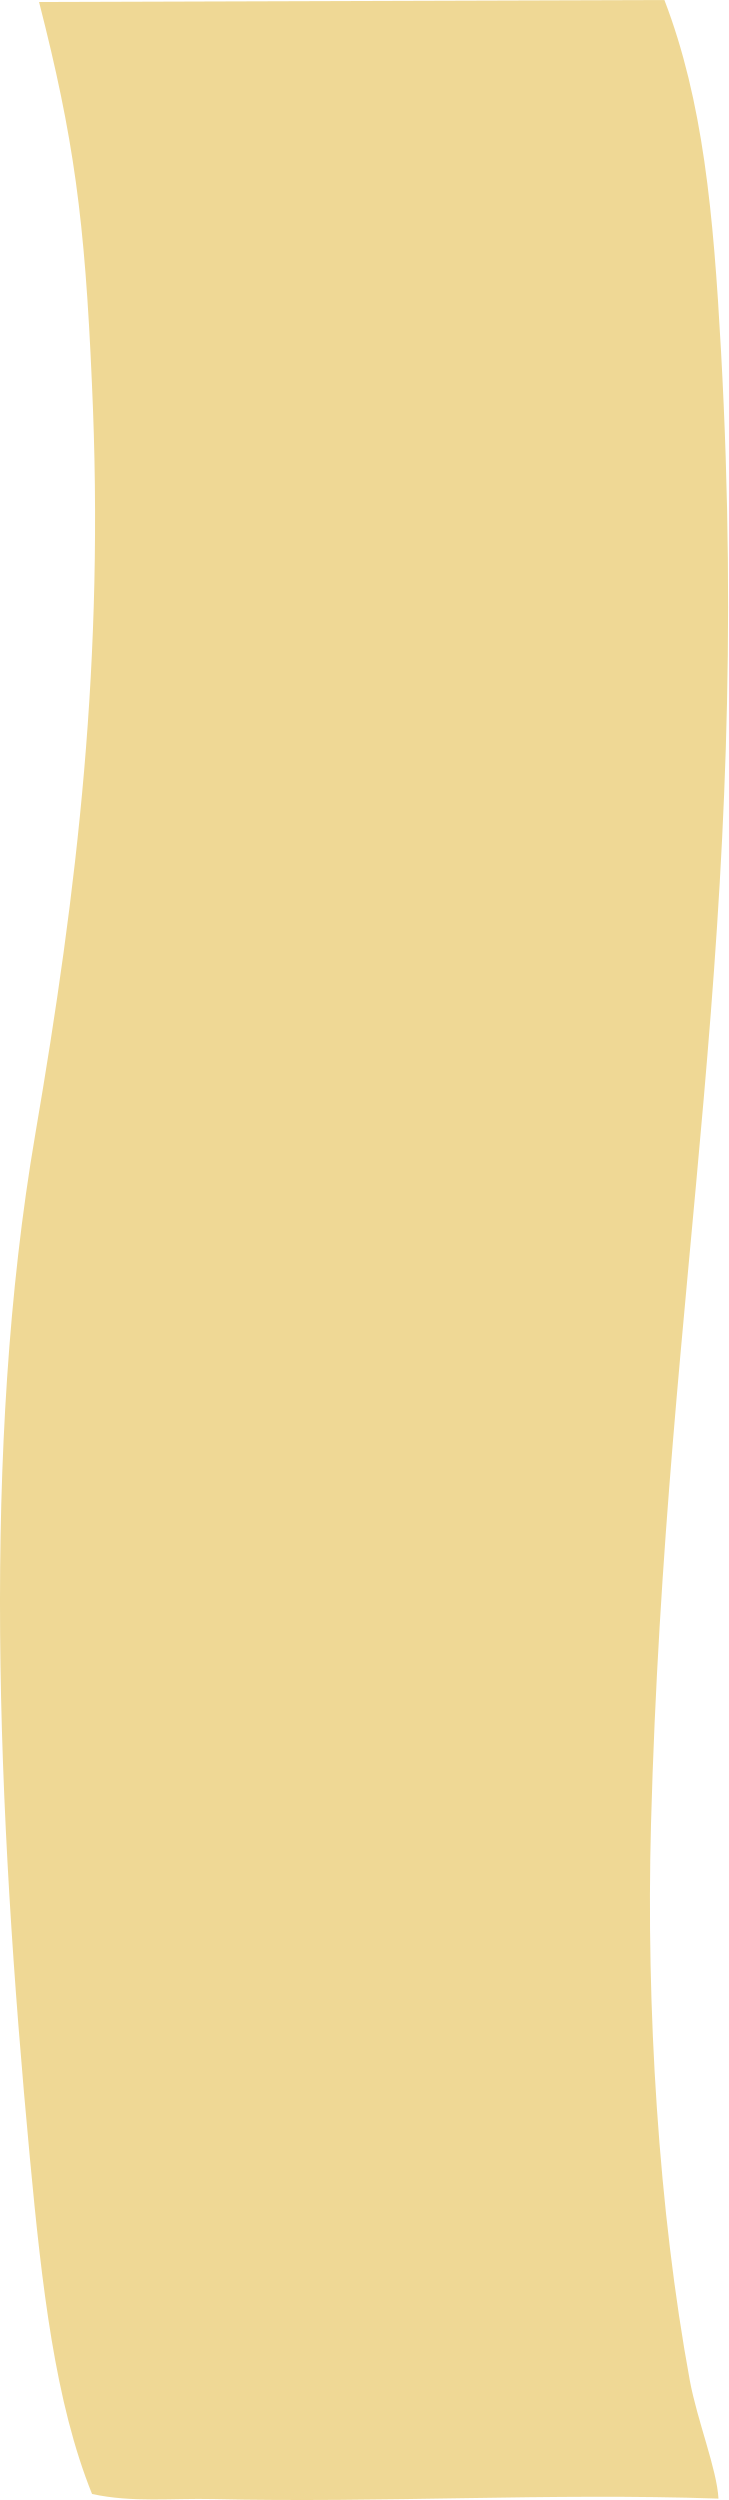
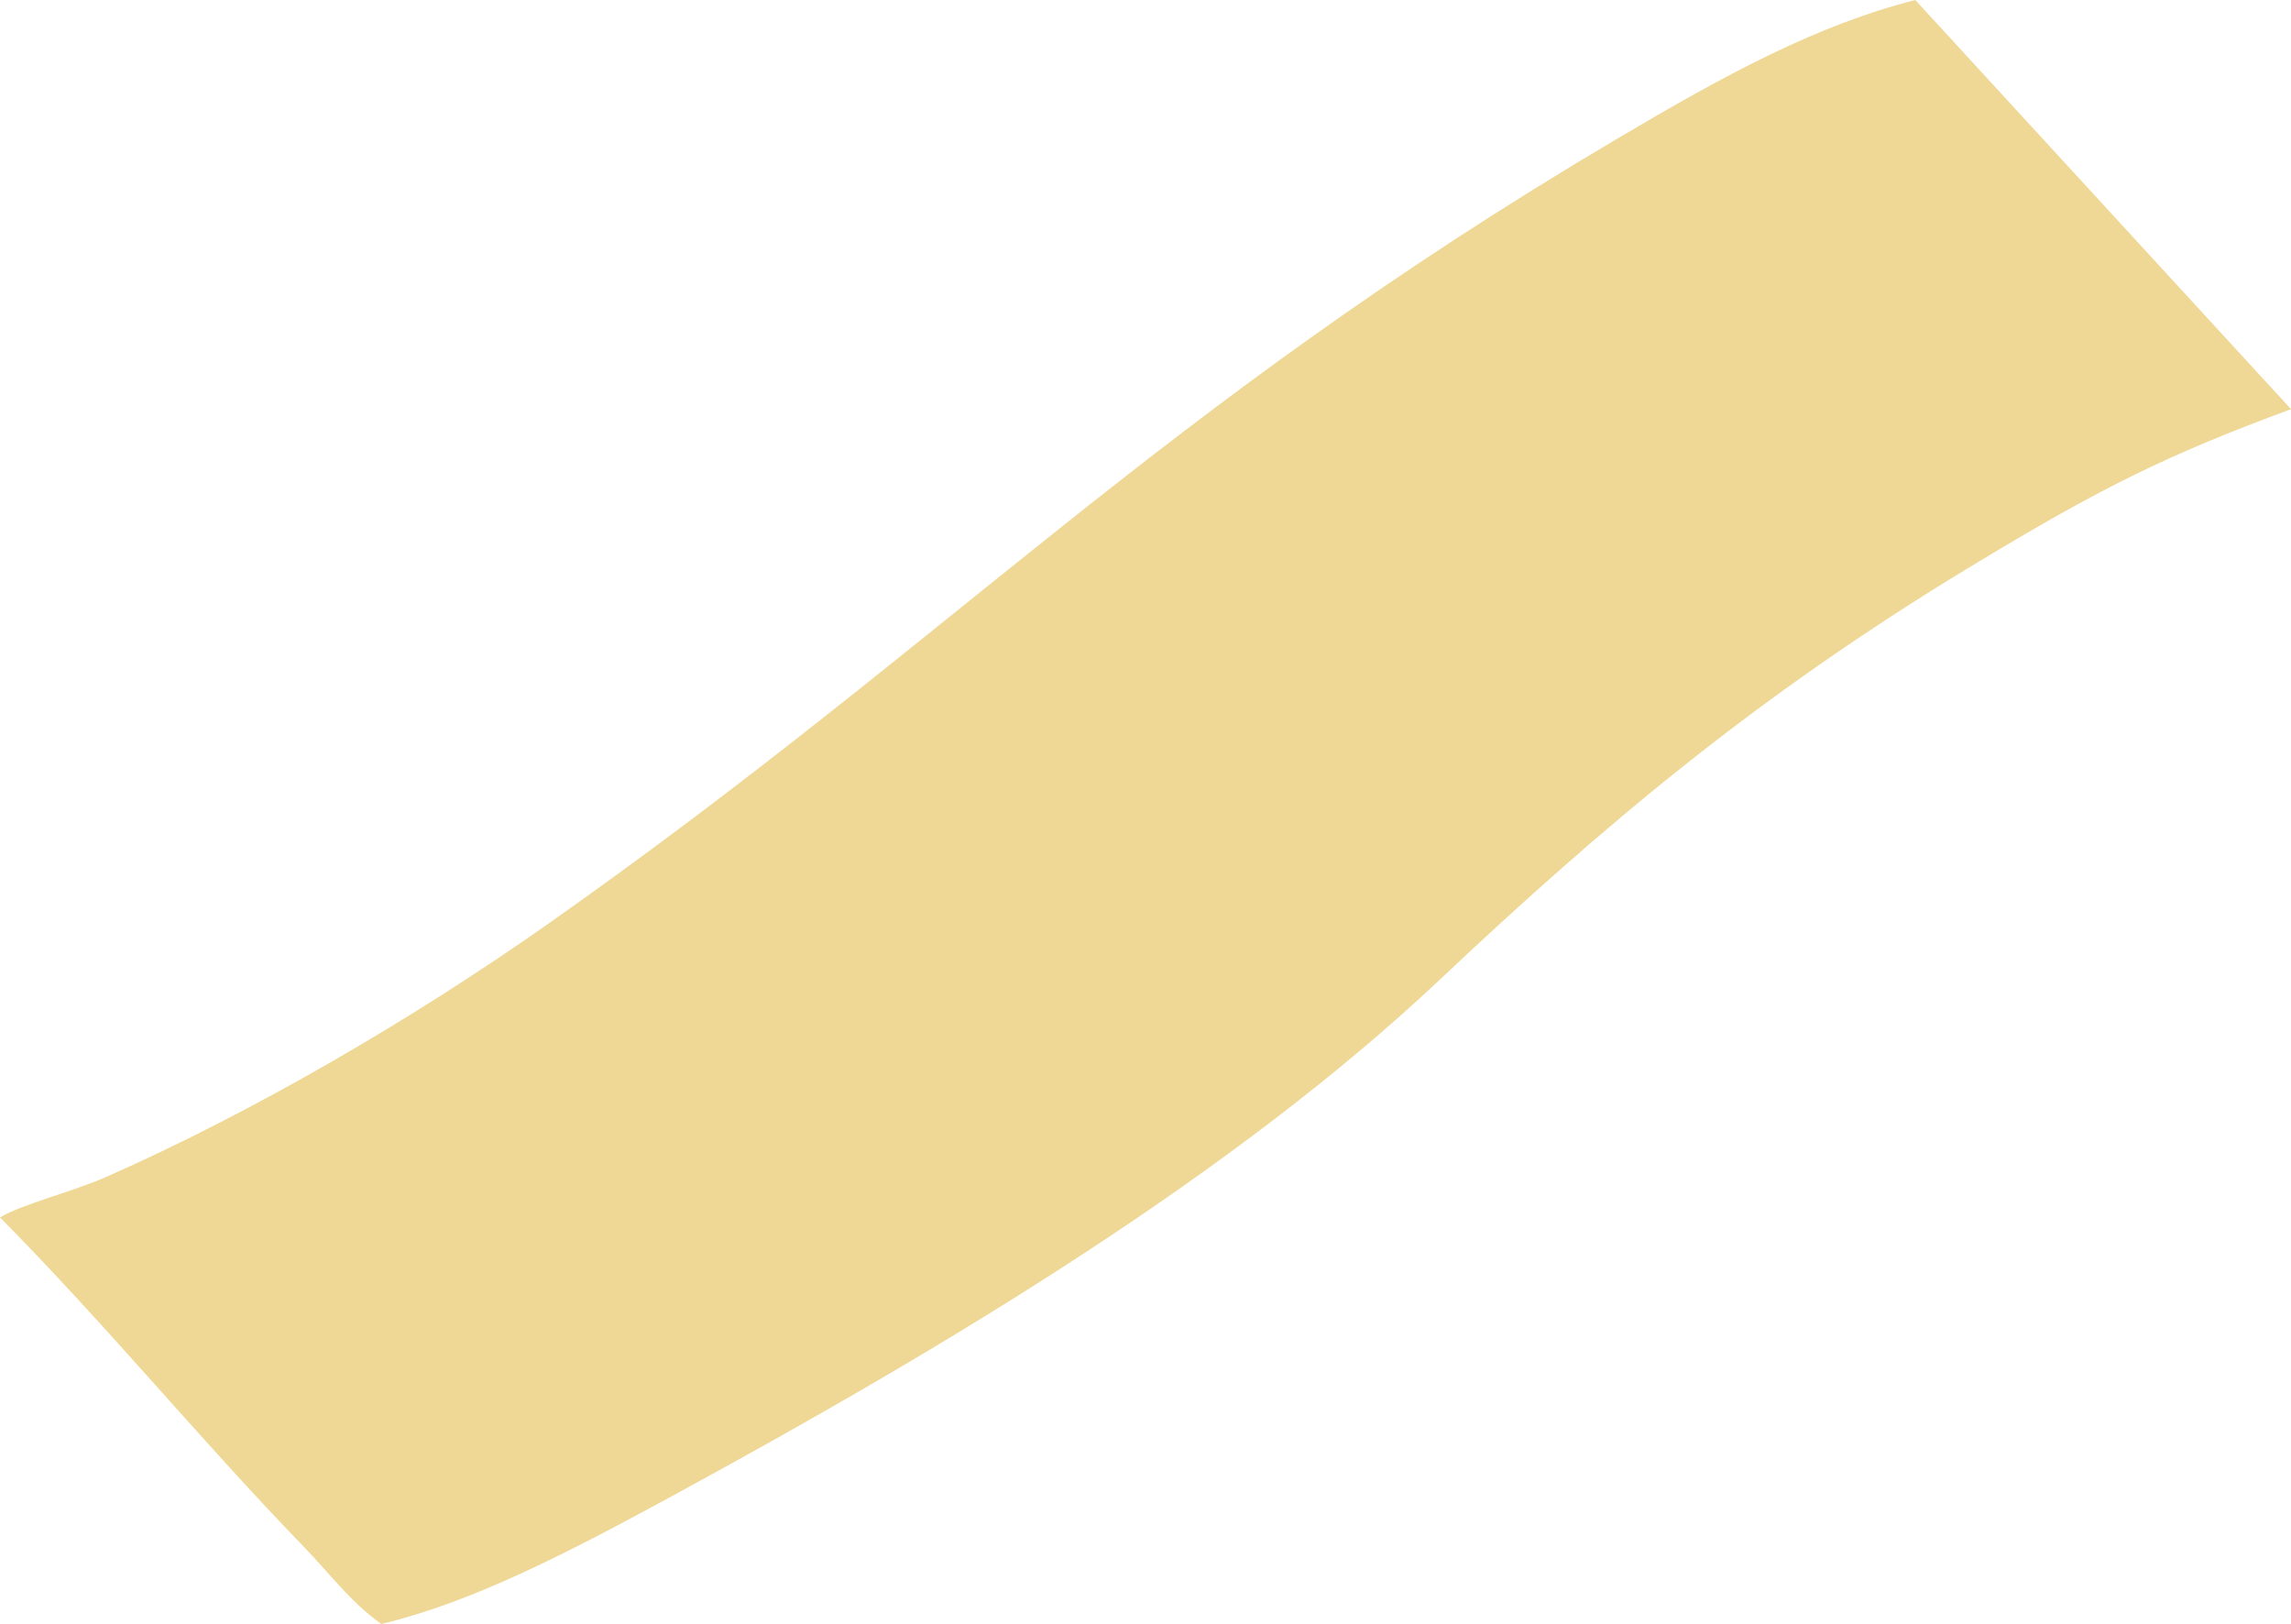
- <svg xmlns="http://www.w3.org/2000/svg" preserveAspectRatio="none" overflow="visible" style="display: block;" width="46.702" height="160.355" viewBox="0 0 46.702 160.355" fill="none">
-   <path id="Vector" d="M2.505 0.128L42.616 0C45.097 6.466 45.758 13.649 46.247 22.506C48.314 59.839 42.725 81.536 41.757 116.988C41.434 128.838 42.253 141.835 44.245 152.682C44.717 155.247 45.987 158.397 46.084 160.266C35.293 159.893 24.461 160.55 13.666 160.295C11.068 160.234 8.499 160.535 5.904 159.969C3.532 154.082 2.69 146.657 1.917 138.419C-0.184 115.999 -1.188 92.918 2.259 72.773C4.962 56.967 6.713 42.339 5.896 24.598C5.439 14.041 4.731 8.835 2.505 0.128Z" fill="#EFD895" />
+ <svg xmlns="http://www.w3.org/2000/svg" width="151.43" height="107.33" viewBox="0 0 151.43 107.33" fill="none">
+   <path d="M151.433 27.043L126.597 -1.17238e-06C120.033 1.672 114.045 4.938 106.863 9.185C76.591 27.081 63.218 42.048 36.292 61.015C27.292 67.354 16.69 73.517 7.03 77.781C4.745 78.788 1.51 79.562 -0.002 80.462C6.996 87.526 13.22 95.151 20.129 102.28C21.792 103.996 23.155 105.879 25.207 107.333C31.254 105.887 37.543 102.617 44.419 98.881C63.134 88.712 81.68 77.463 95.179 64.738C105.771 54.755 116.042 46.02 130.325 37.404C138.806 32.258 143.289 30.044 151.433 27.043Z" fill="#EFD895" />
</svg>
